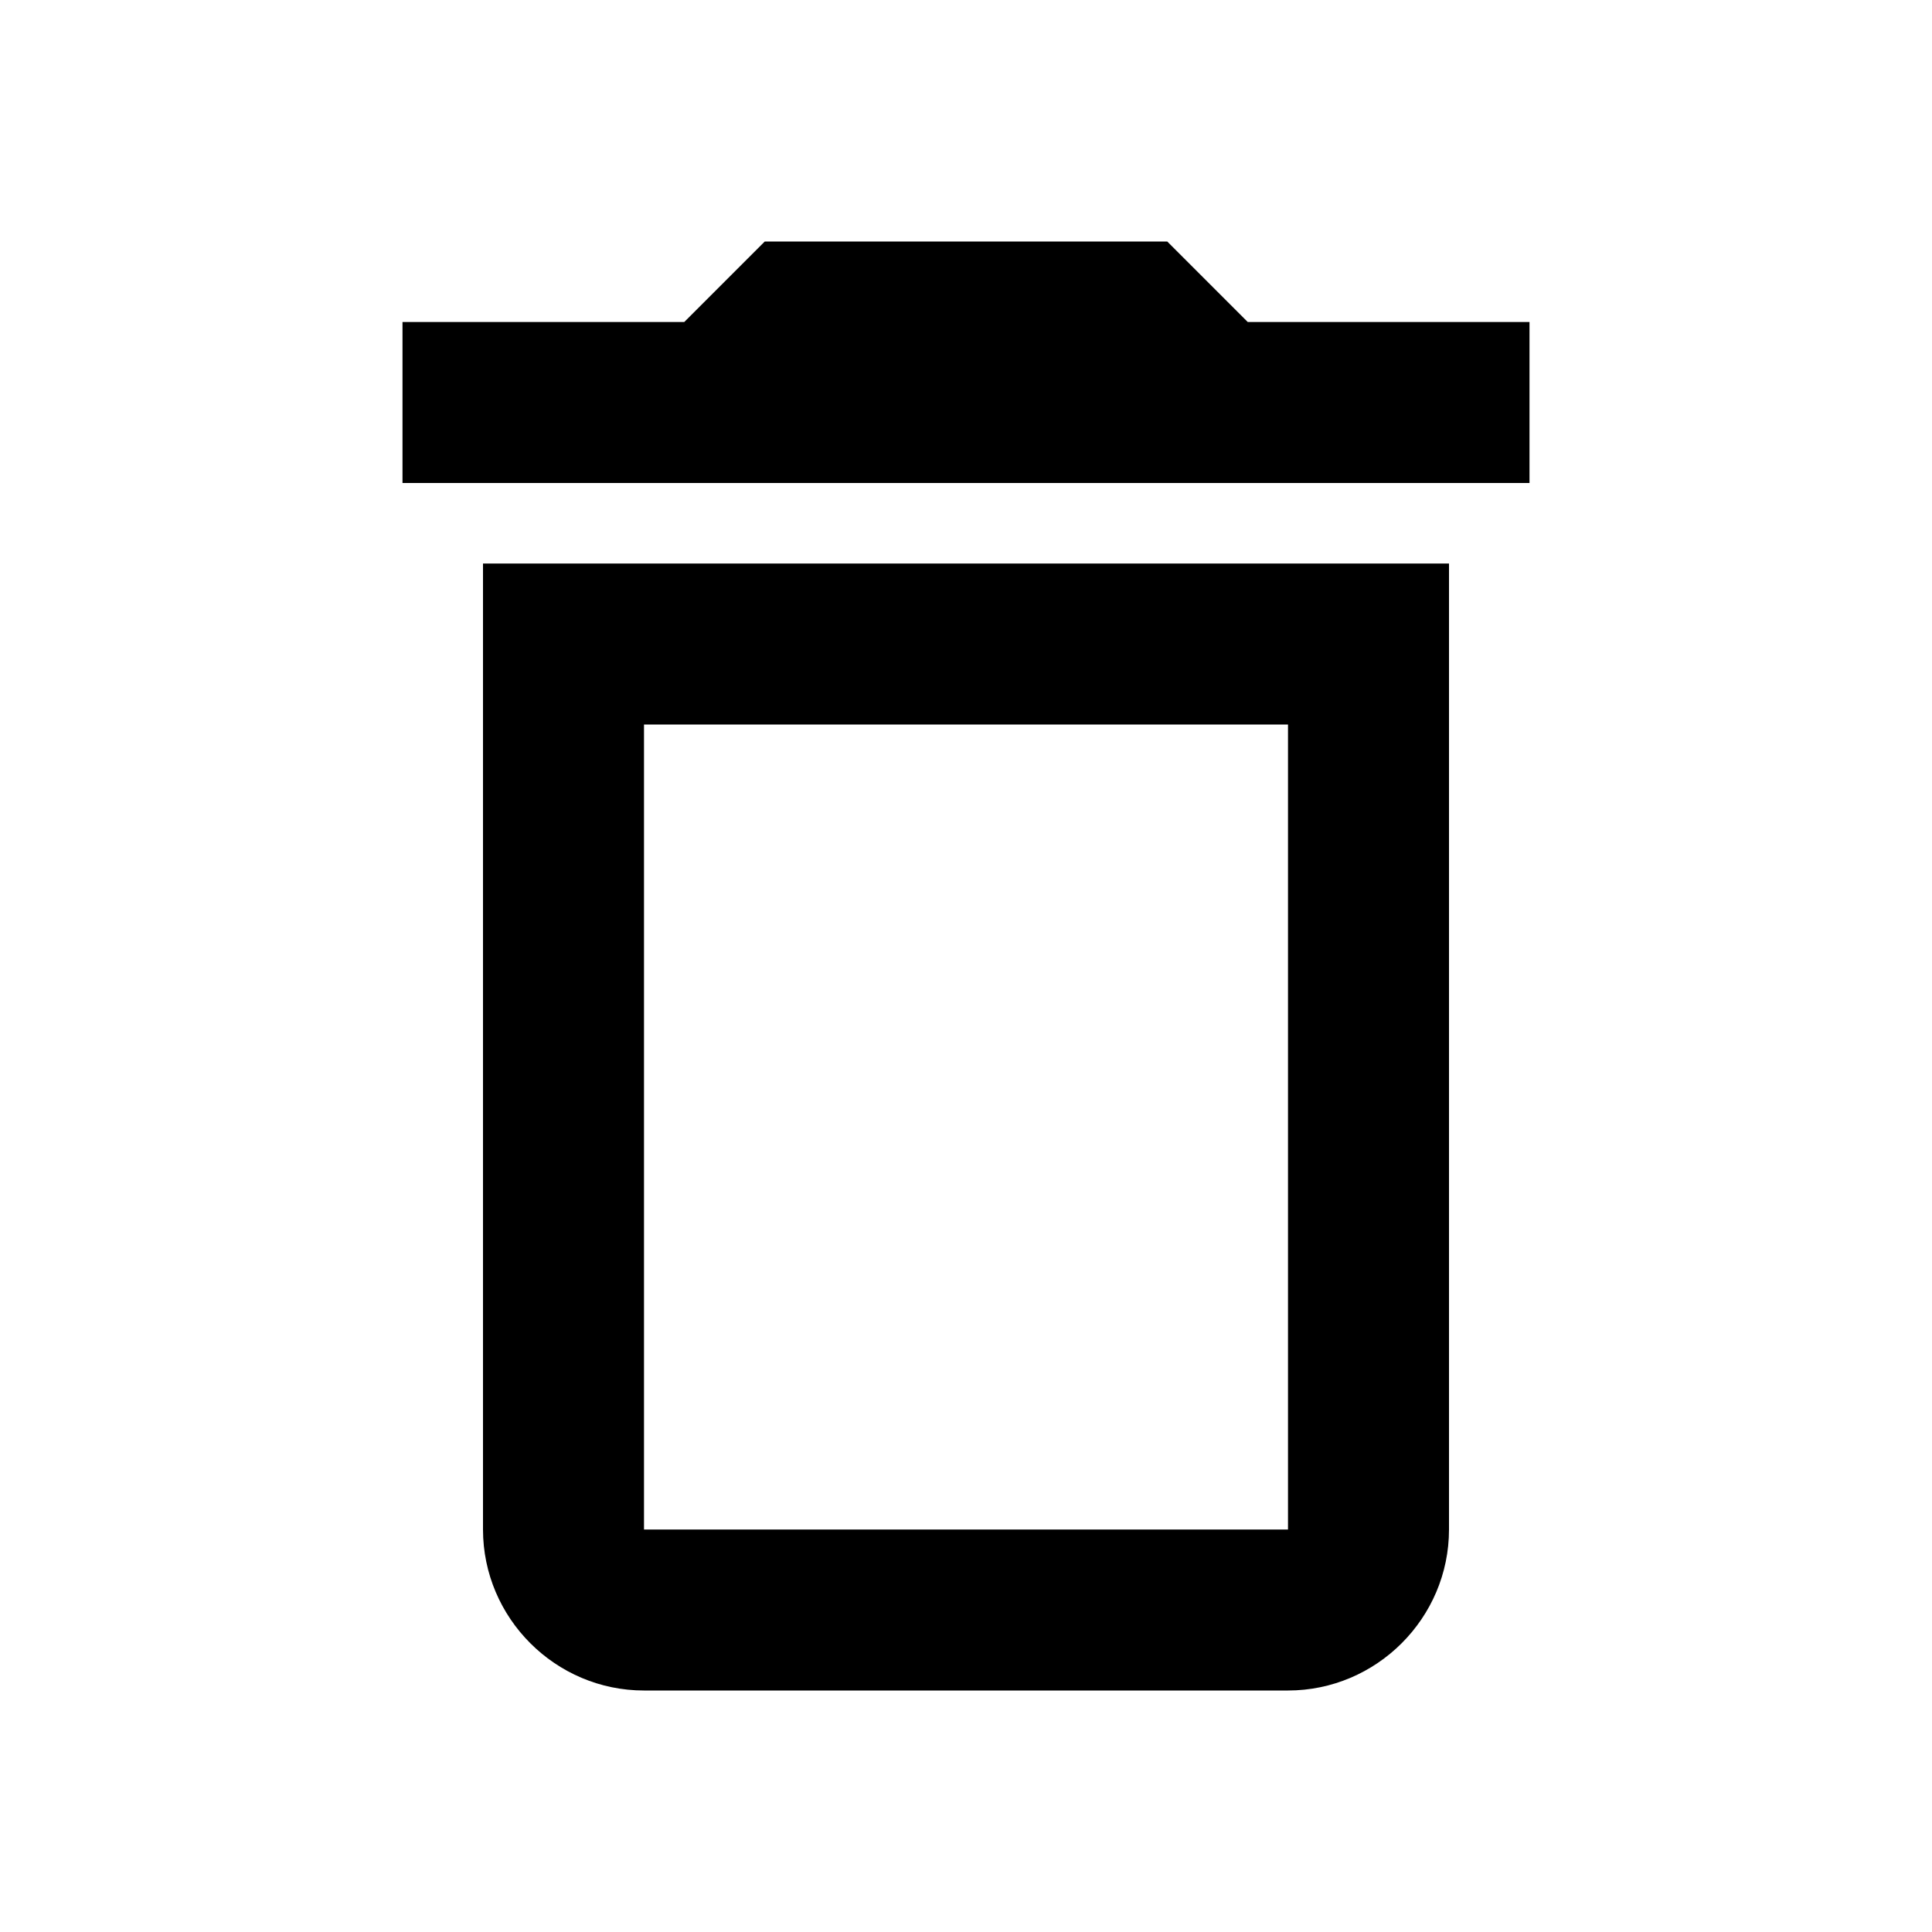
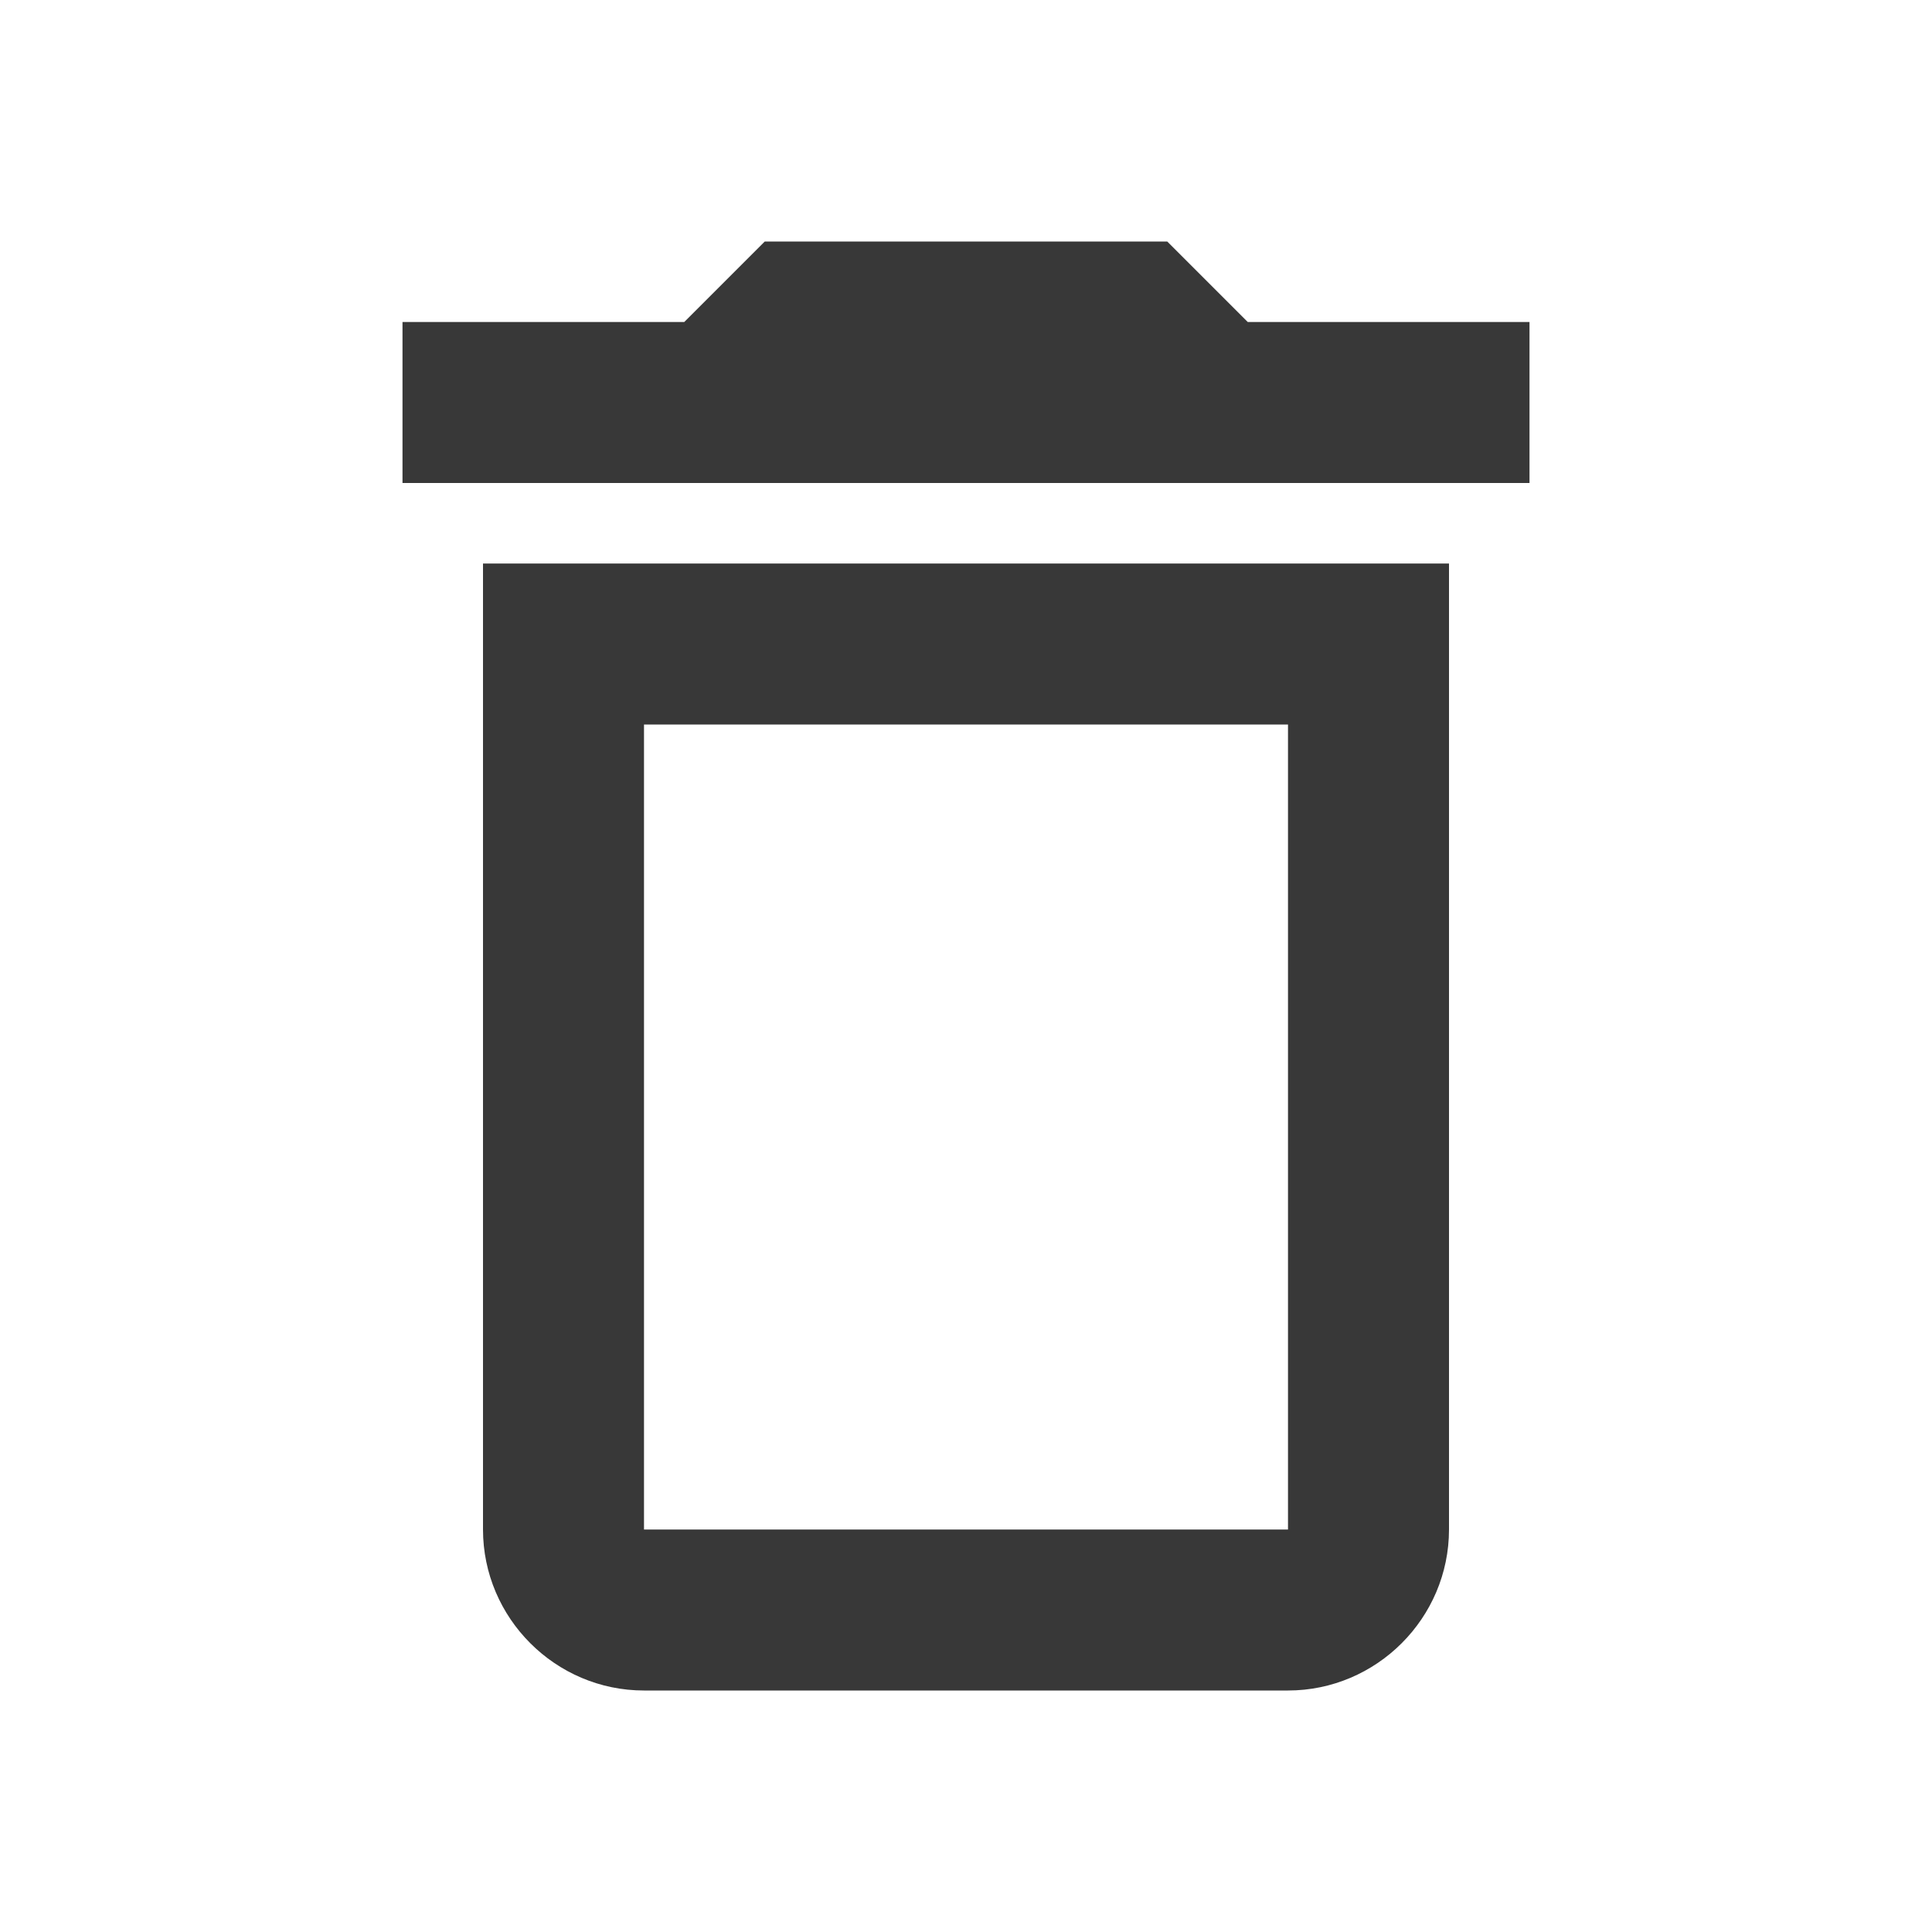
- <svg xmlns="http://www.w3.org/2000/svg" height="24px" viewBox="0 0 24 24" width="24px" fill="#000000">
+ <svg xmlns="http://www.w3.org/2000/svg" height="24px" viewBox="0 0 24 24" width="24px" fill="#383838">
  <path d="M0 0h24v24H0V0z" fill="none" />
  <path d="M16 9v10H8V9h8m-1.5-6h-5l-1 1H5v2h14V4h-3.5l-1-1zM18 7H6v12c0 1.1.9 2 2 2h8c1.1 0 2-.9 2-2V7z" />
</svg>
